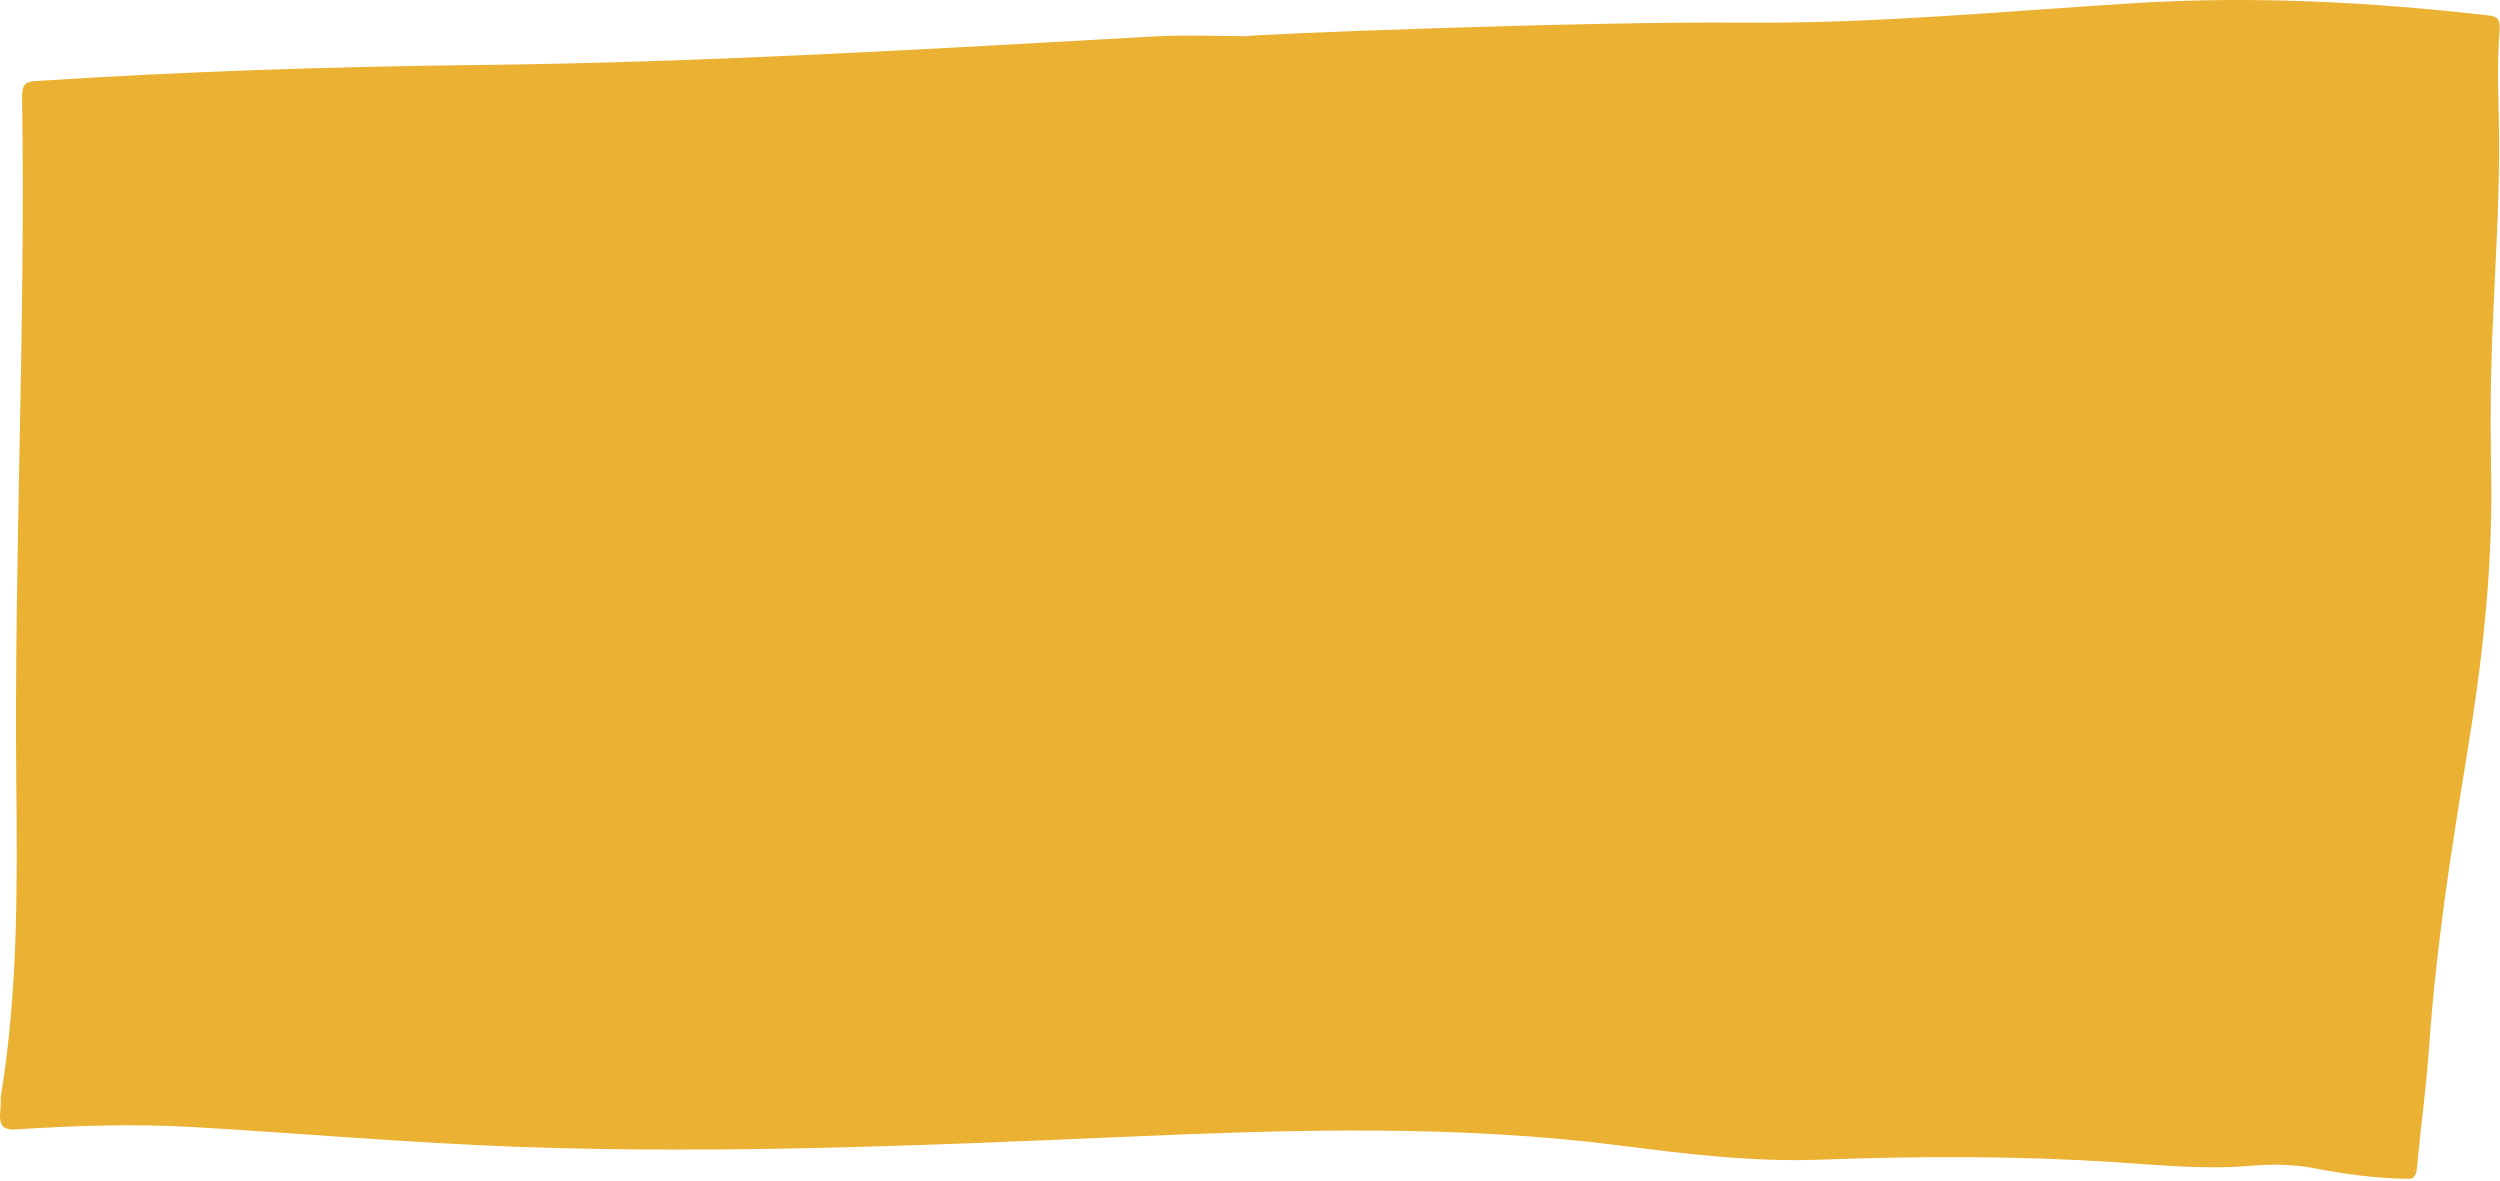
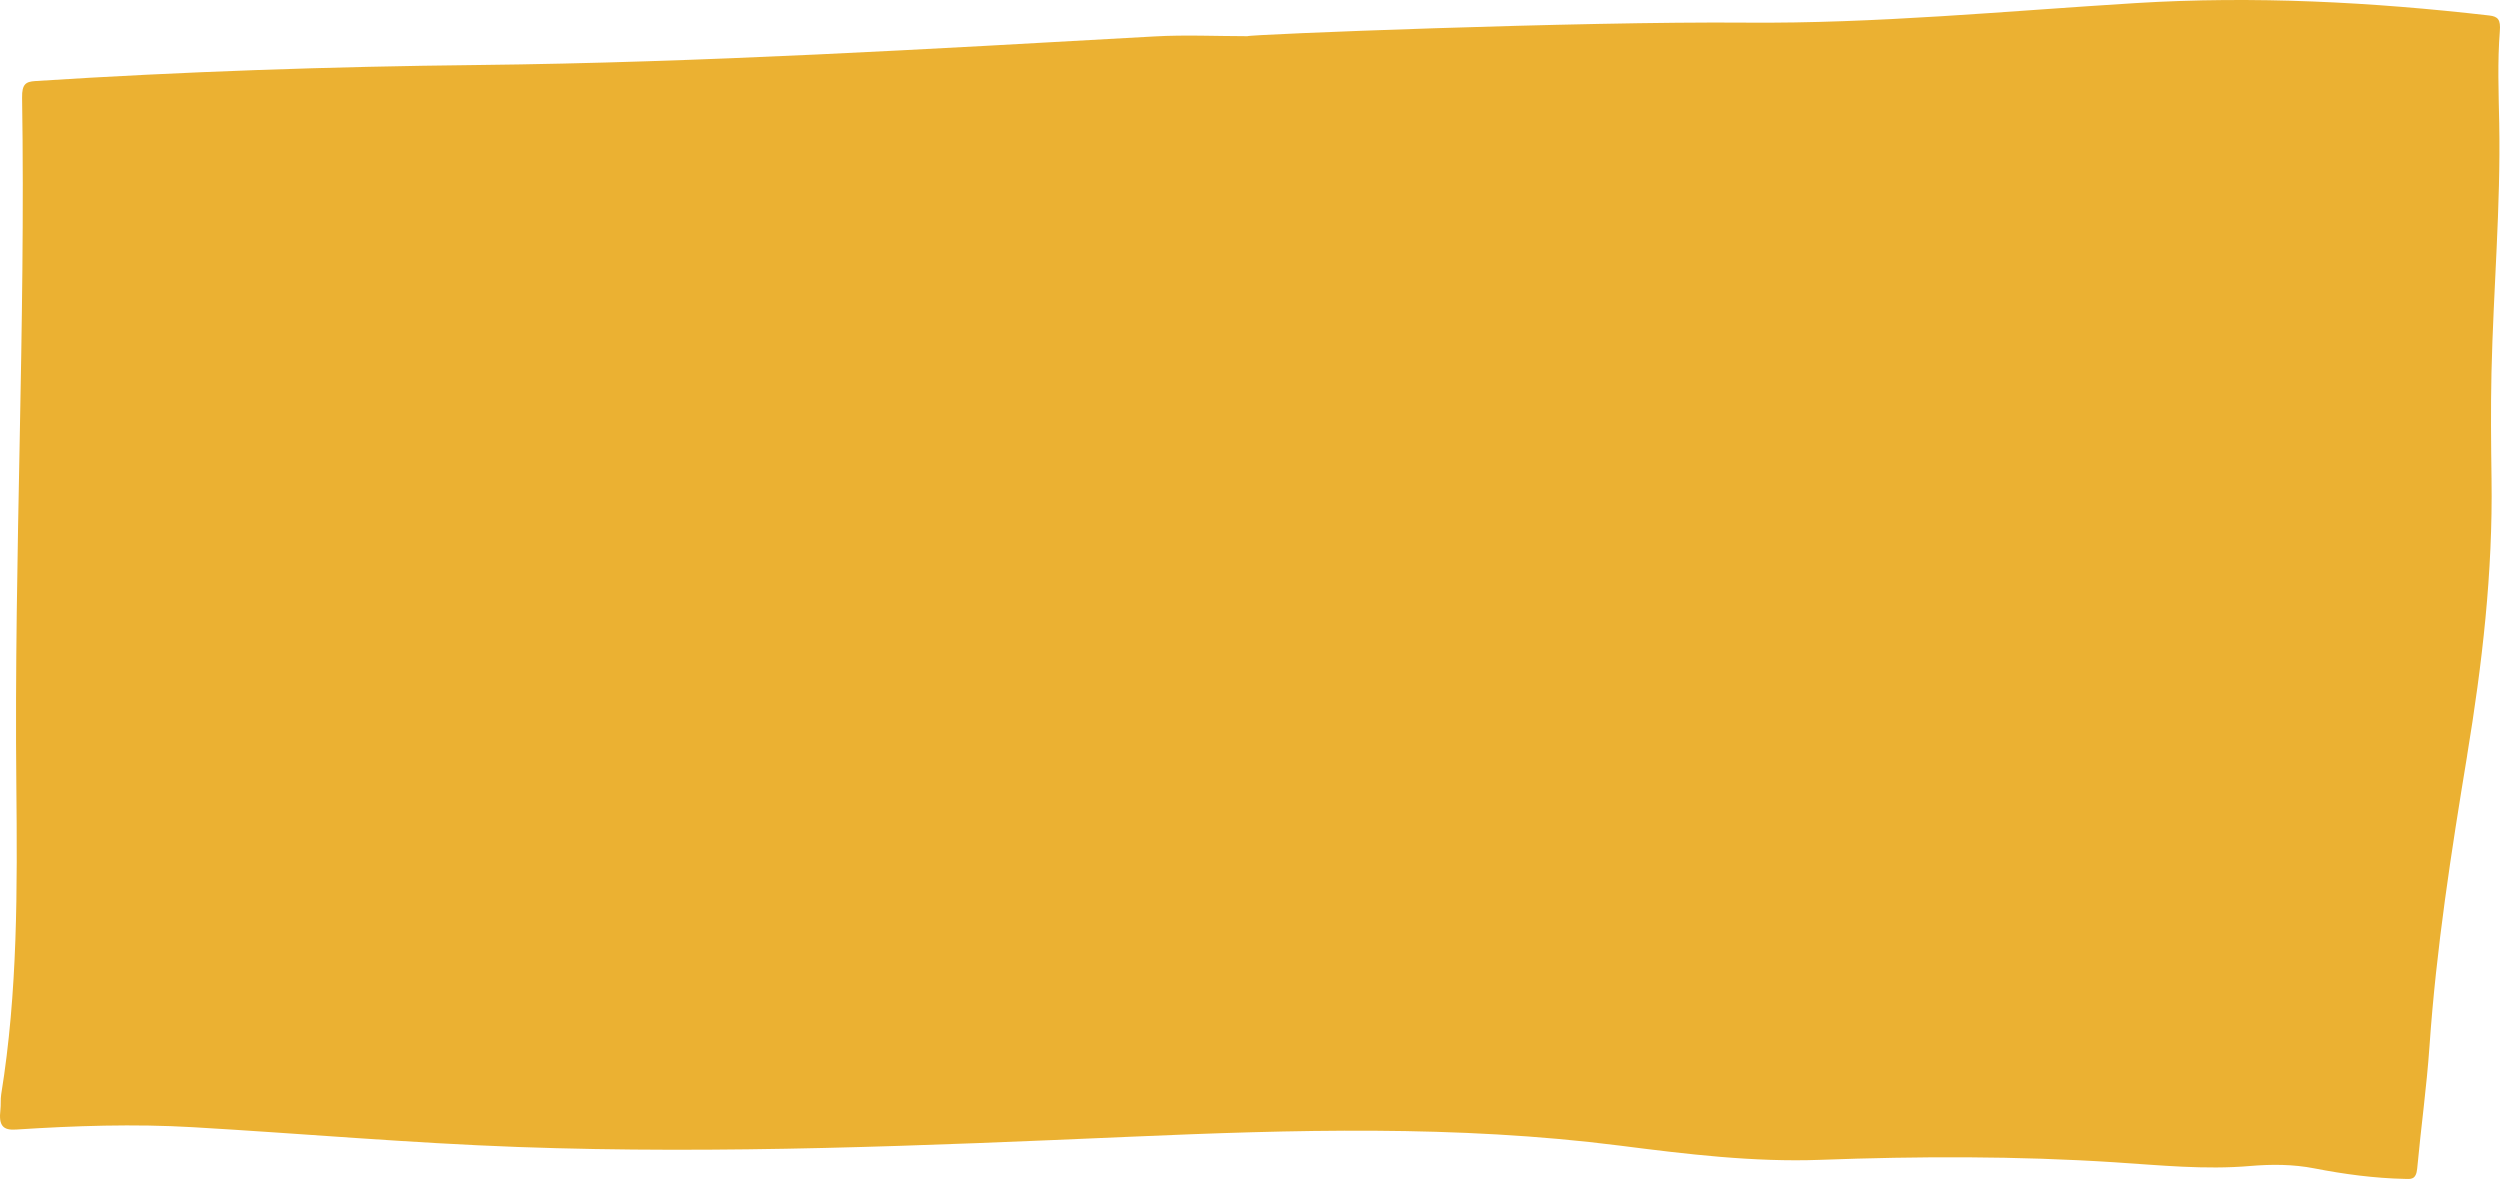
- <svg xmlns="http://www.w3.org/2000/svg" width="100%" height="100%" viewBox="0 0 413 195" version="1.1" xml:space="preserve" style="fill-rule:evenodd;clip-rule:evenodd;stroke-linejoin:round;stroke-miterlimit:2;">
+ <svg xmlns="http://www.w3.org/2000/svg" width="100%" height="100%" viewBox="0 0 2000 944" version="1.1" xml:space="preserve" style="fill-rule:evenodd;clip-rule:evenodd;stroke-linejoin:round;stroke-miterlimit:2;">
  <g transform="matrix(1,0,0,1,-91.15192,-280.3215)">
-     <path id="Tracé_610" d="M498.67,405.14C496.05,421.03 493.57,436.95 492.45,453.17C491.98,459.92 491.04,466.61 490.42,473.35C490.24,475.24 489.33,475.08 488.36,475.05C483.37,474.94 478.41,474.28 473.48,473.32C469.92,472.62 466.36,472.62 462.8,472.92C455.35,473.56 447.94,472.79 440.51,472.31C424.31,471.26 408.1,471.3 391.88,471.9C380.79,472.31 369.73,470.96 358.7,469.55C331.75,466.12 304.76,466.92 277.77,468.09C244.09,469.55 210.42,471 176.72,469.78C158.8,469.13 140.91,467.55 123.01,466.51C113.27,465.94 103.52,466.27 93.79,466.9C91.7,467.04 90.9,466.31 91.22,463.65C91.32,462.8 91.22,461.91 91.35,461.08C94.09,444.2 94.02,427.06 93.85,409.97C93.46,372.12 95.4,334.31 94.8,296.46C94.76,294.2 95.43,293.81 96.98,293.71C121.35,292.14 145.72,291.32 170.12,291.06C207.38,290.65 244.61,288.42 281.83,286.34C286.95,286.05 292.08,286.3 297.21,286.3C297.21,286.02 352.09,283.83 379.53,284.06C401.05,284.24 422.49,282.15 443.95,280.83C463.46,279.63 482.9,280.65 502.33,282.88C503.8,283.05 504.22,283.59 504.07,285.49C503.67,290.54 503.87,295.61 503.97,300.68C504.23,314.46 503,328.16 502.69,341.92C502.56,347.75 502.62,353.57 502.7,359.4C502.93,374.87 501.15,390.06 498.66,405.15" fill="#EBB132" style="fill-rule:nonzero;" />
+     <g id="Tracé_610" transform="matrix(4.84324,0,0,4.84324,-350.3187,-1077.343)">
+       <path d="M498.67,405.14C496.05,421.03 493.57,436.95 492.45,453.17C491.98,459.92 491.04,466.61 490.42,473.35C490.24,475.24 489.33,475.08 488.36,475.05C483.37,474.94 478.41,474.28 473.48,473.32C469.92,472.62 466.36,472.62 462.8,472.92C455.35,473.56 447.94,472.79 440.51,472.31C424.31,471.26 408.1,471.3 391.88,471.9C380.79,472.31 369.73,470.96 358.7,469.55C331.75,466.12 304.76,466.92 277.77,468.09C244.09,469.55 210.42,471 176.72,469.78C158.8,469.13 140.91,467.55 123.01,466.51C113.27,465.94 103.52,466.27 93.79,466.9C91.7,467.04 90.9,466.31 91.22,463.65C91.32,462.8 91.22,461.91 91.35,461.08C94.09,444.2 94.02,427.06 93.85,409.97C93.46,372.12 95.4,334.31 94.8,296.46C94.76,294.2 95.43,293.81 96.98,293.71C121.35,292.14 145.72,291.32 170.12,291.06C207.38,290.65 244.61,288.42 281.83,286.34C286.95,286.05 292.08,286.3 297.21,286.3C297.21,286.02 352.09,283.83 379.53,284.06C401.05,284.24 422.49,282.15 443.95,280.83C463.46,279.63 482.9,280.65 502.33,282.88C503.8,283.05 504.22,283.59 504.07,285.49C503.67,290.54 503.87,295.61 503.97,300.68C504.23,314.46 503,328.16 502.69,341.92C502.56,347.75 502.62,353.57 502.7,359.4C502.93,374.87 501.15,390.06 498.66,405.15" fill="#EBB132" style="fill-rule:nonzero;" />
+     </g>
  </g>
</svg>
